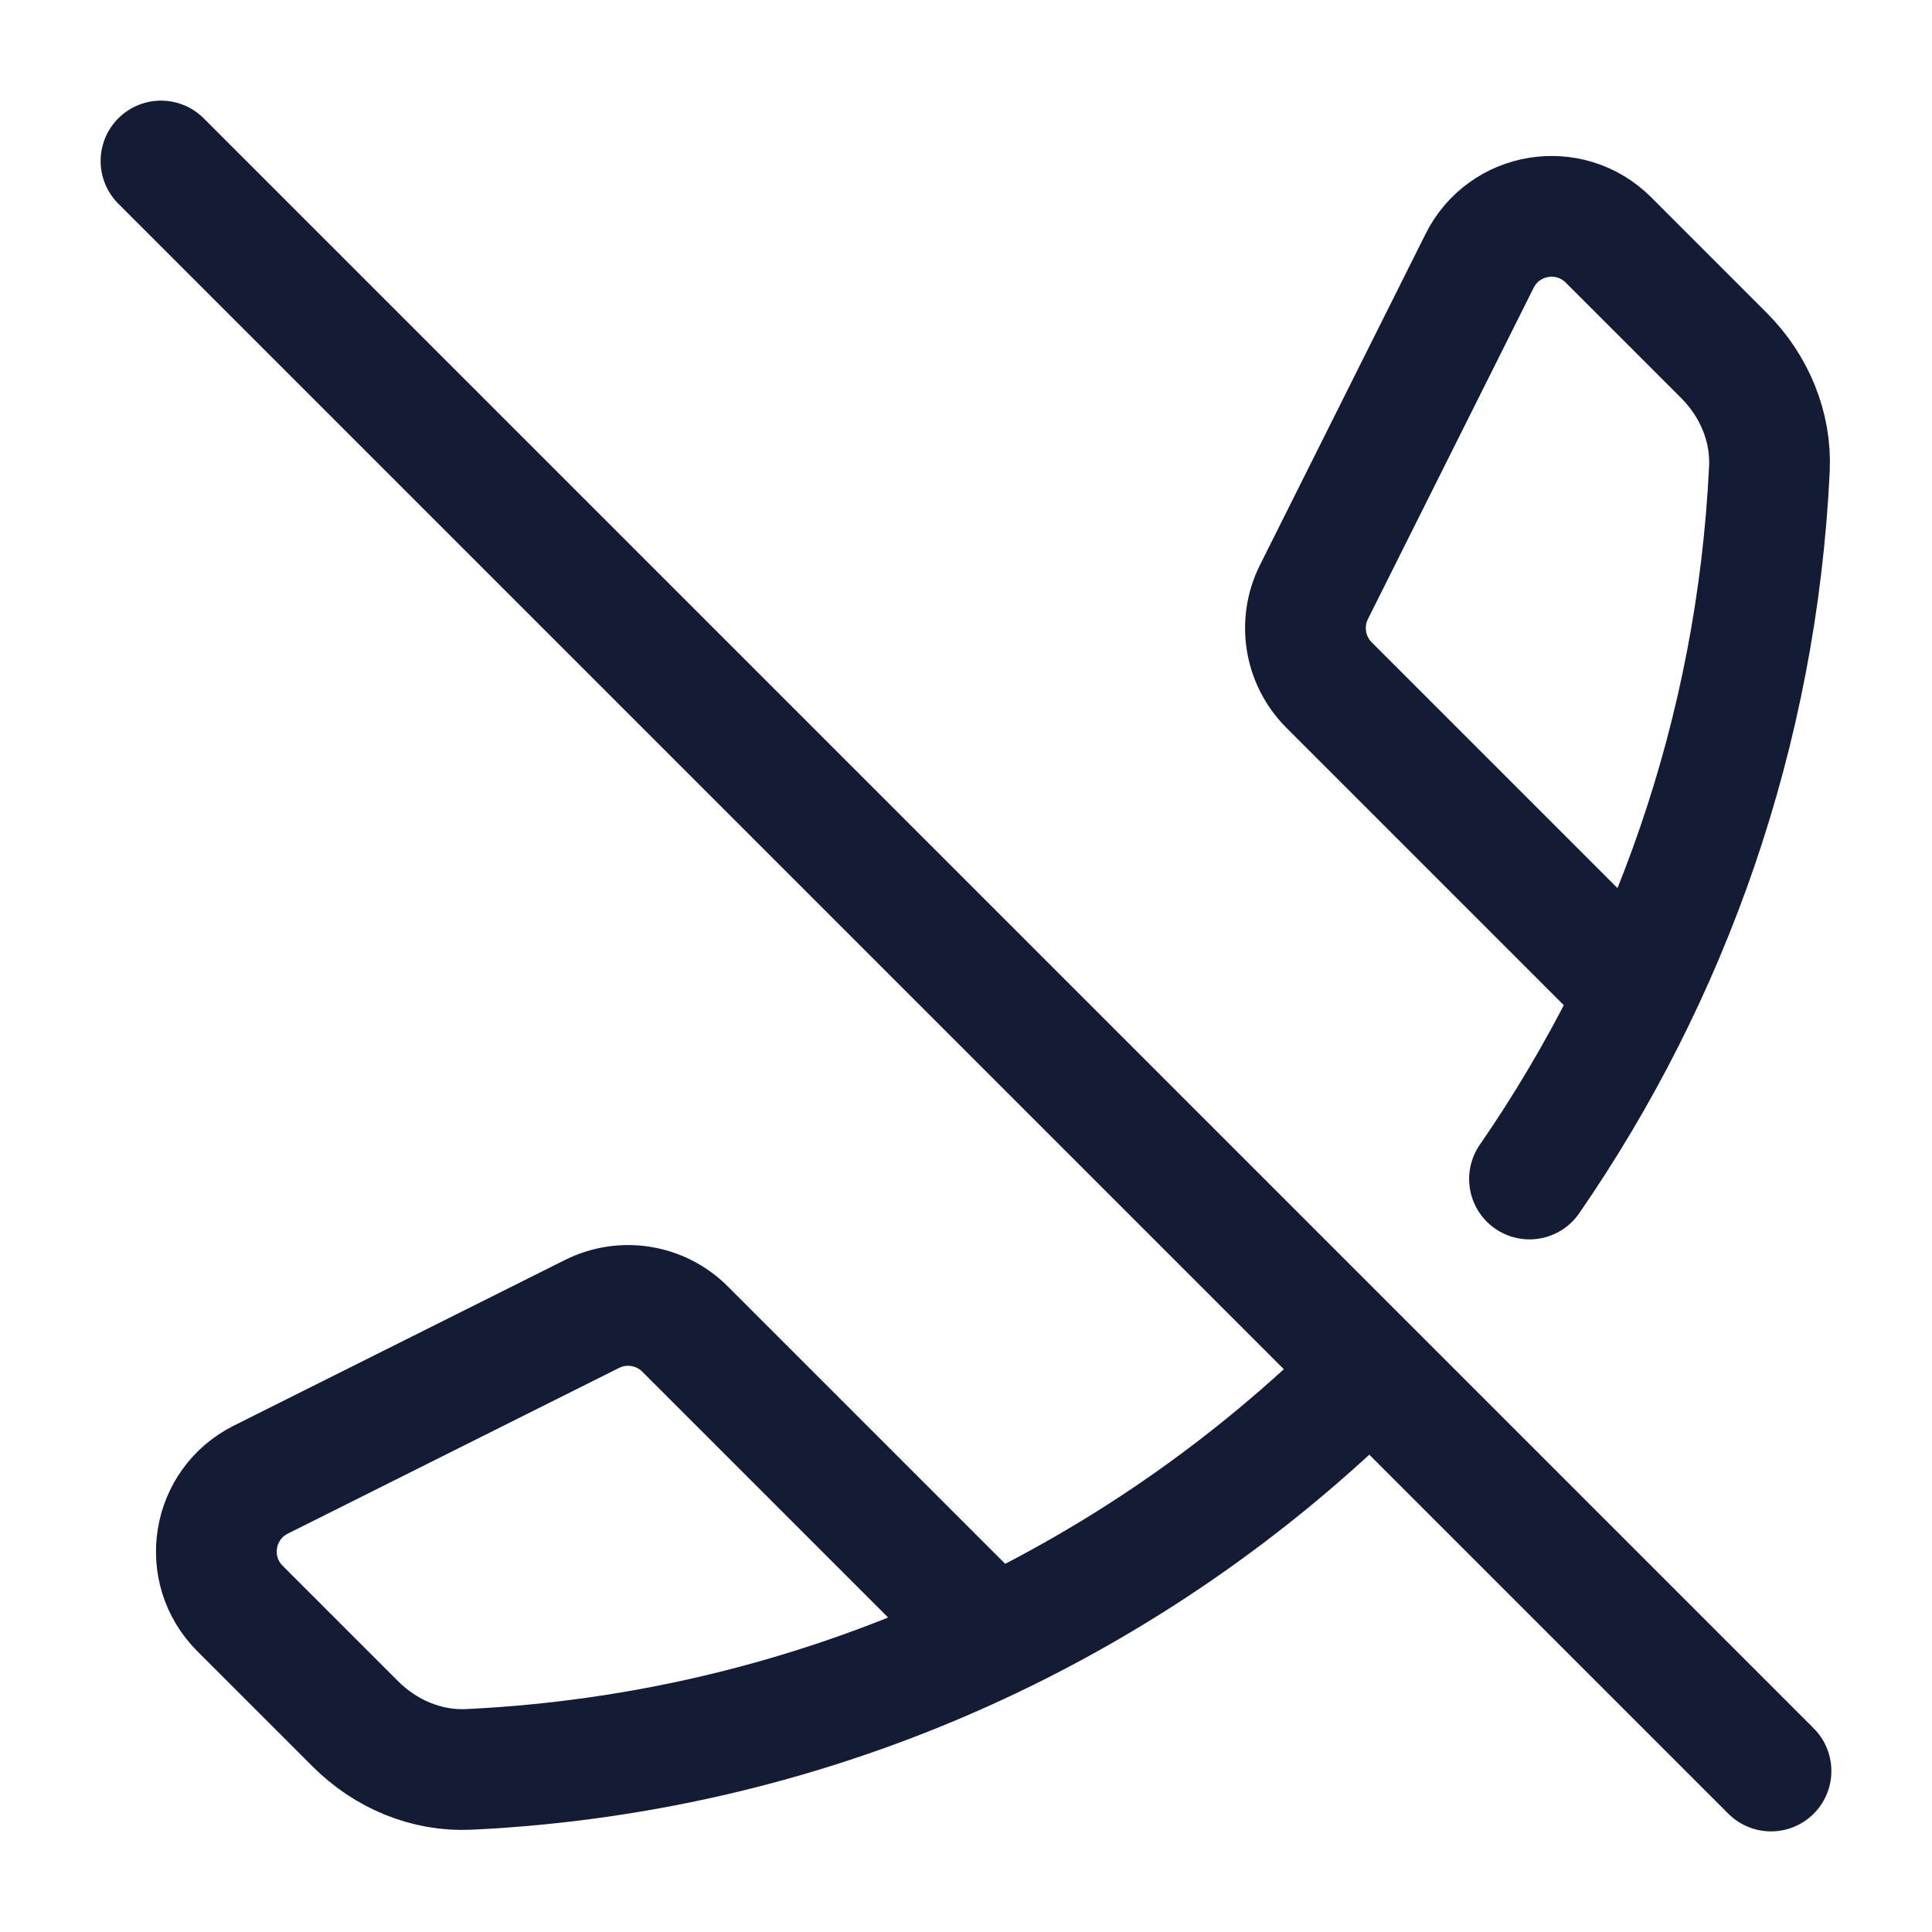
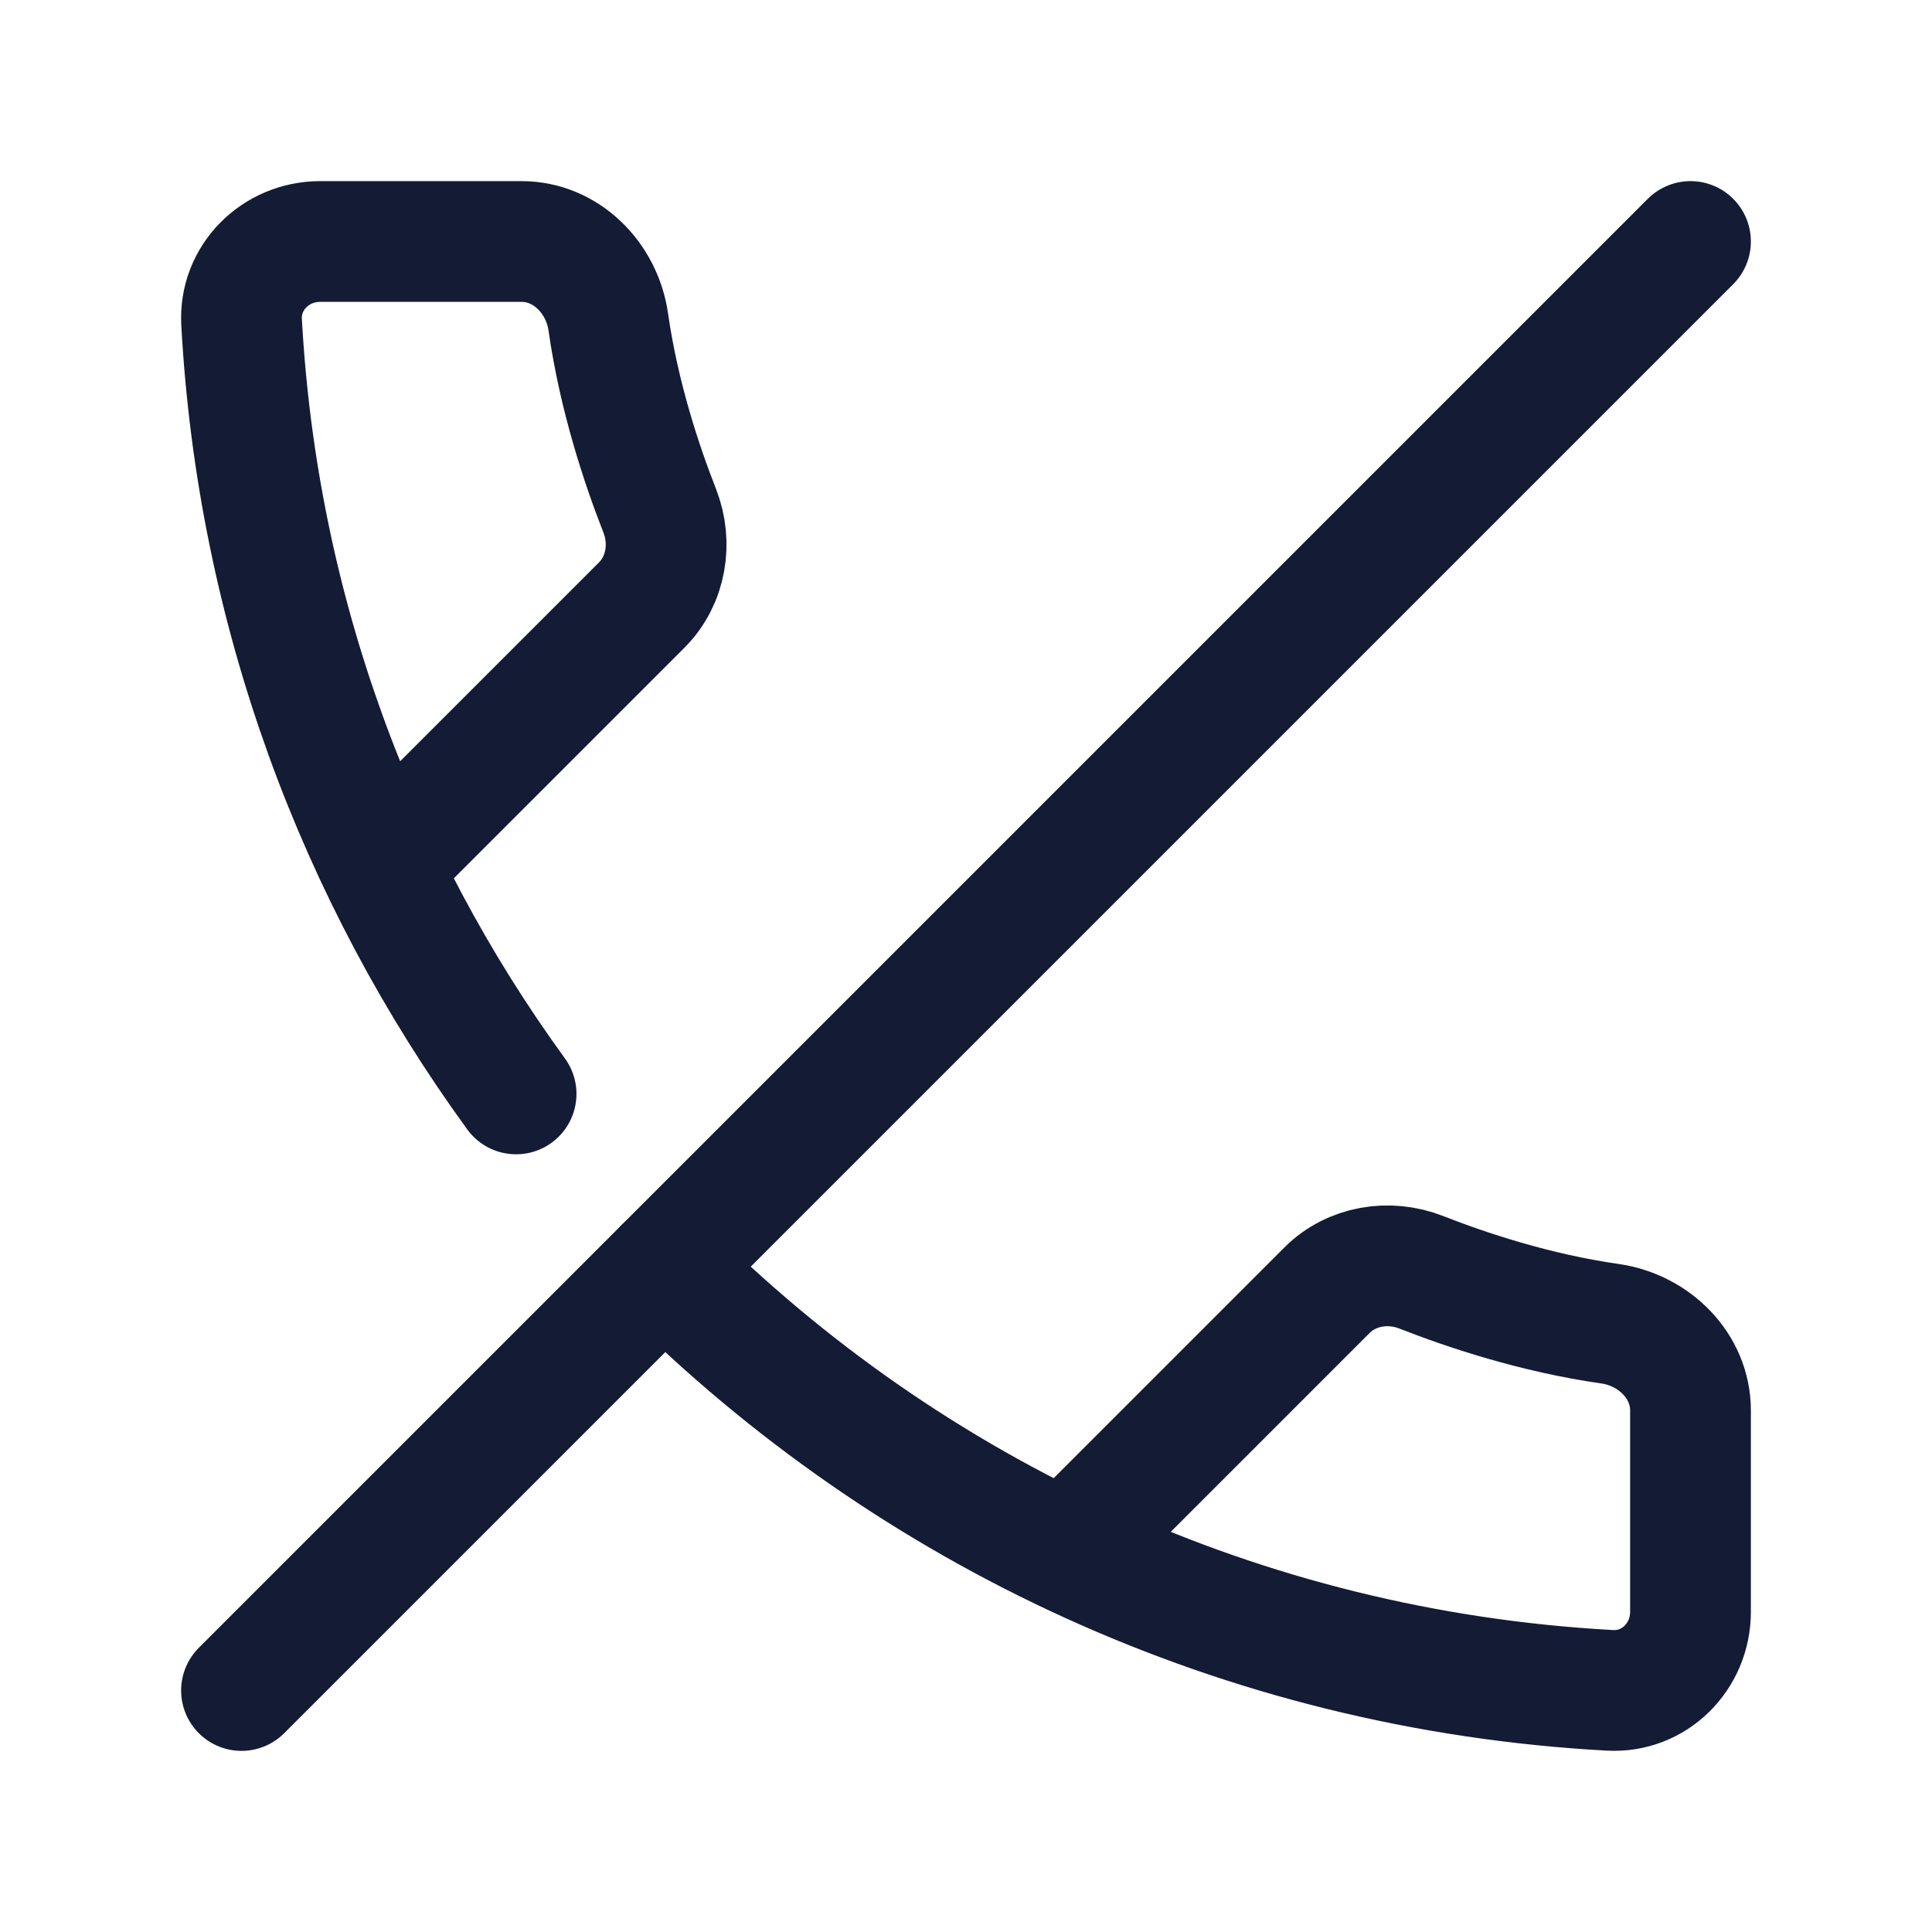
<svg xmlns="http://www.w3.org/2000/svg" width="24" height="24" viewBox="0 0 24 24" fill="none">
-   <path d="M20 12L16.51 8.51C16.205 8.205 16.13 7.74 16.322 7.355L18.38 3.241C18.685 2.63 19.498 2.498 19.981 2.981L21.414 4.414C21.789 4.789 22.006 5.298 21.98 5.828C21.823 9.094 20.745 12.118 19 14.646M12 20L8.51 16.51C8.205 16.205 7.74 16.13 7.355 16.322L3.241 18.38C2.63 18.685 2.498 19.498 2.981 19.981L4.414 21.414C4.789 21.789 5.298 22.006 5.828 21.98C10.183 21.771 14.108 19.924 17 17.042" stroke="#141B34" stroke-width="1.5" stroke-linecap="round" stroke-linejoin="round" />
-   <path d="M2 2L22 22" stroke="#141B34" stroke-width="1.5" stroke-linecap="round" stroke-linejoin="round" />
+   <path d="M21 3L3 21" stroke="#141B34" stroke-width="1.5" stroke-linecap="round" stroke-linejoin="round" />
+   <path d="M13.489 19.023L16.484 16.028C16.789 15.723 17.254 15.647 17.656 15.805C18.214 16.024 19.069 16.311 20.002 16.444C20.549 16.523 21 16.968 21 17.521V20.024C21 20.578 20.551 21.029 19.999 20.998C15.419 20.748 11.296 18.788 8.254 15.746M4.977 10.511L7.972 7.516C8.276 7.211 8.353 6.746 8.195 6.344C7.976 5.786 7.689 4.931 7.556 3.998C7.477 3.45 7.032 3 6.479 3H3.976C3.422 3 2.971 3.449 3.001 4.001C3.197 7.574 4.433 10.869 6.411 13.589" stroke="#141B34" stroke-width="1.5" stroke-linecap="round" stroke-linejoin="round" />
</svg>
